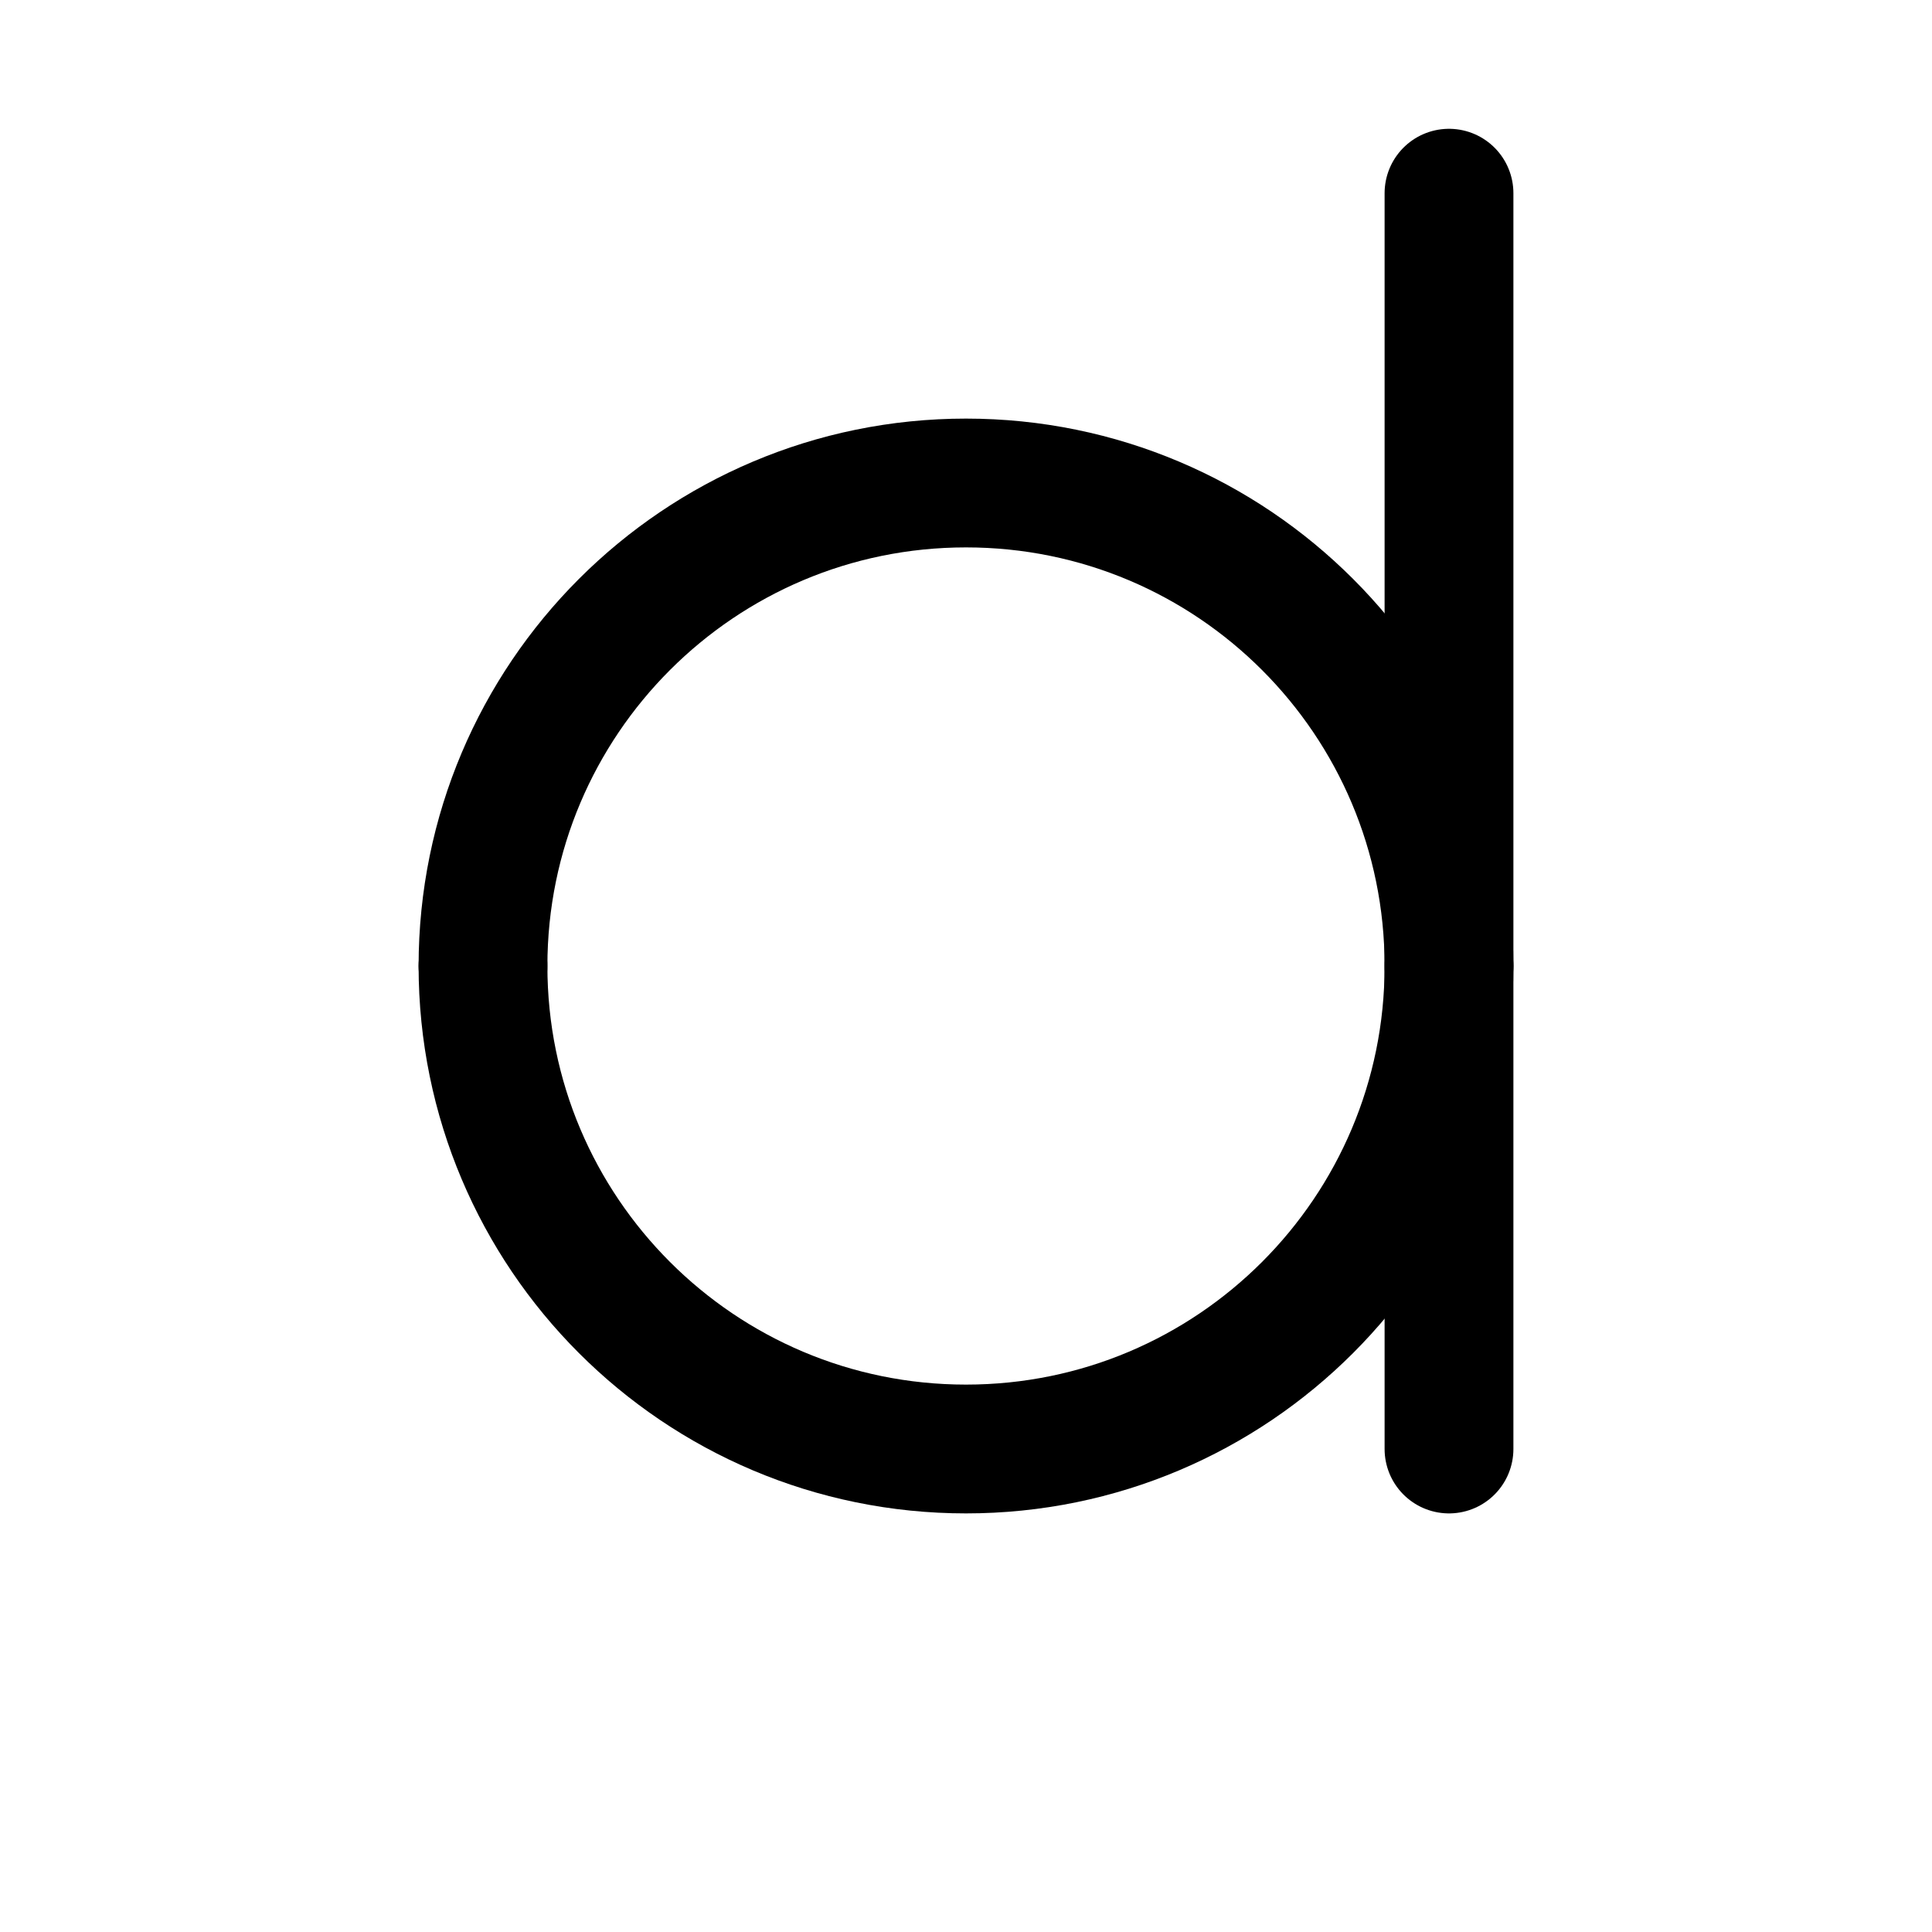
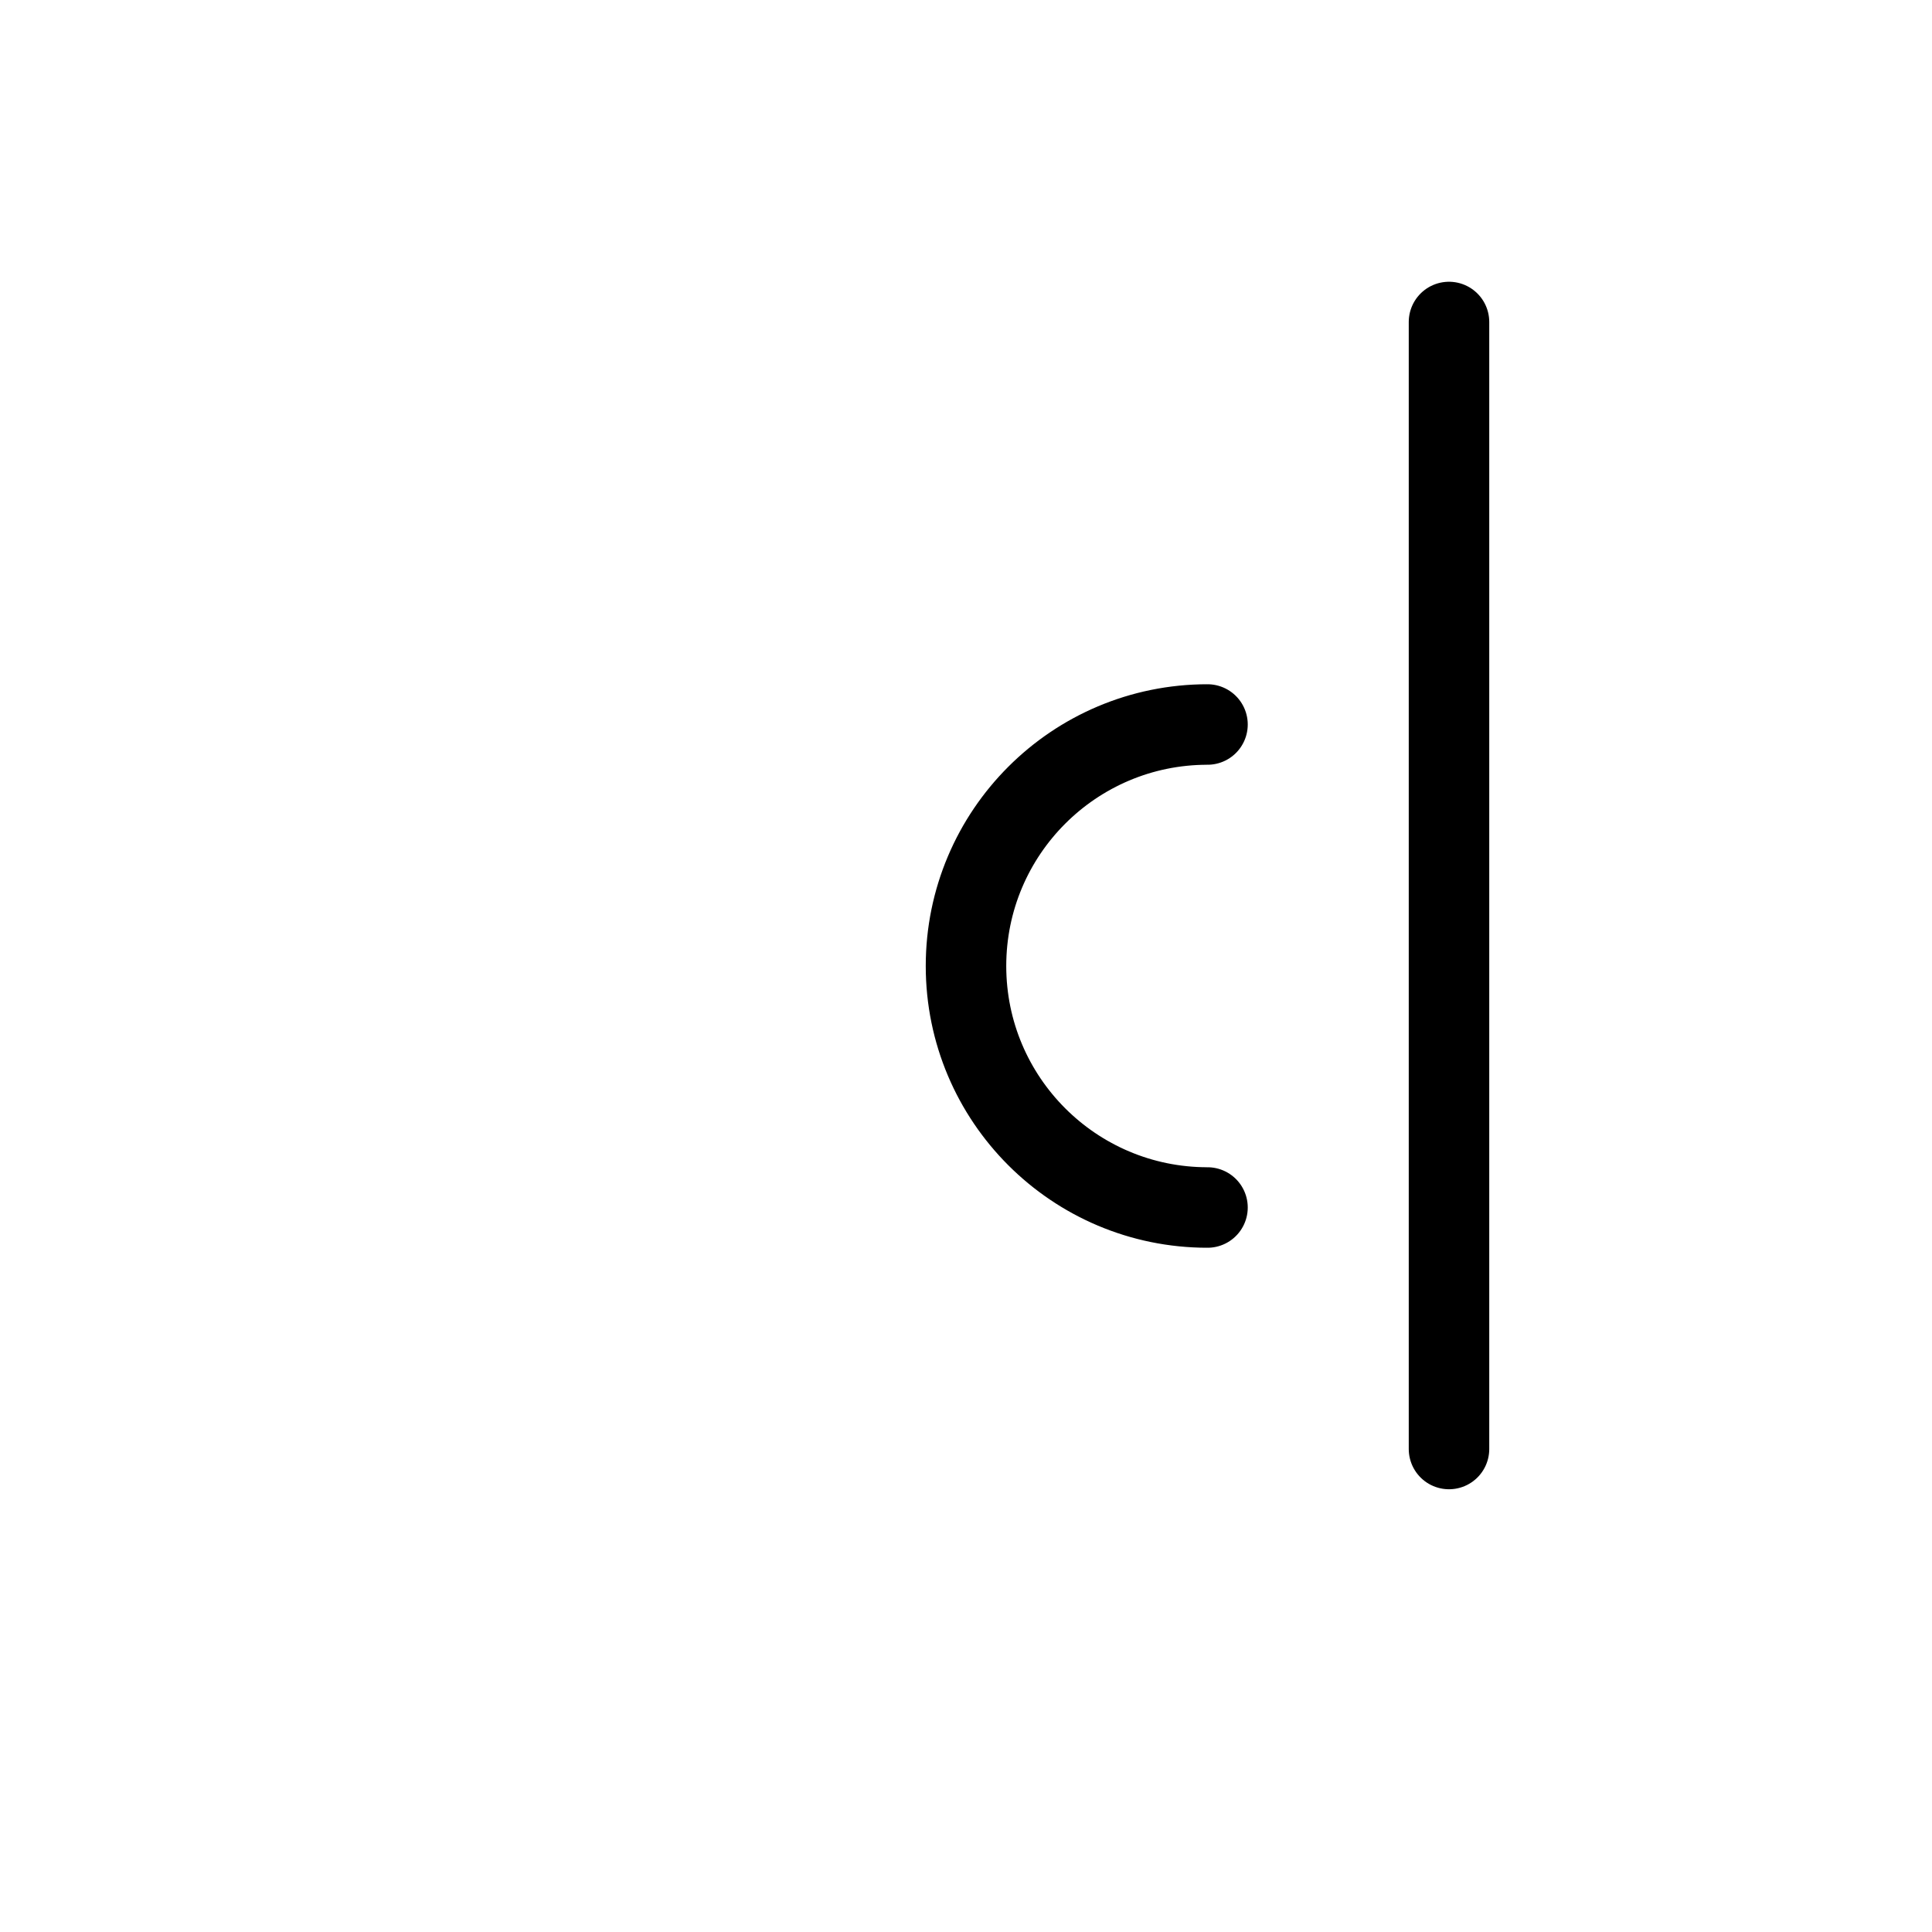
- <svg xmlns="http://www.w3.org/2000/svg" width="240" height="240" viewBox="0 0 240 240">
-   <g fill="none" stroke="#000" stroke-width="16" stroke-linecap="round" stroke-linejoin="round">
-     <path d="M 180.000 24.000 L 180.000 180.000" />
-     <path d="M 180.000 120.000 A 60.000 60.000 0 0 1 60.000 120.000" />
-     <path d="M 60.000 120.000 A 60.000 60.000 0 0 1 180.000 120.000" />
+ <svg xmlns="http://www.w3.org/2000/svg" viewBox="0 0 240 240" width="240" height="240">
+   <g fill="none" stroke="#000" stroke-width="10" stroke-linecap="round" stroke-linejoin="round">
+     <path d="M 180.00 40.00 L 180.00 180.00" />
+     <path d="M 150.00 90.00 A 30.00 30.00 0 0 0 150.00 150.00" />
  </g>
</svg>
